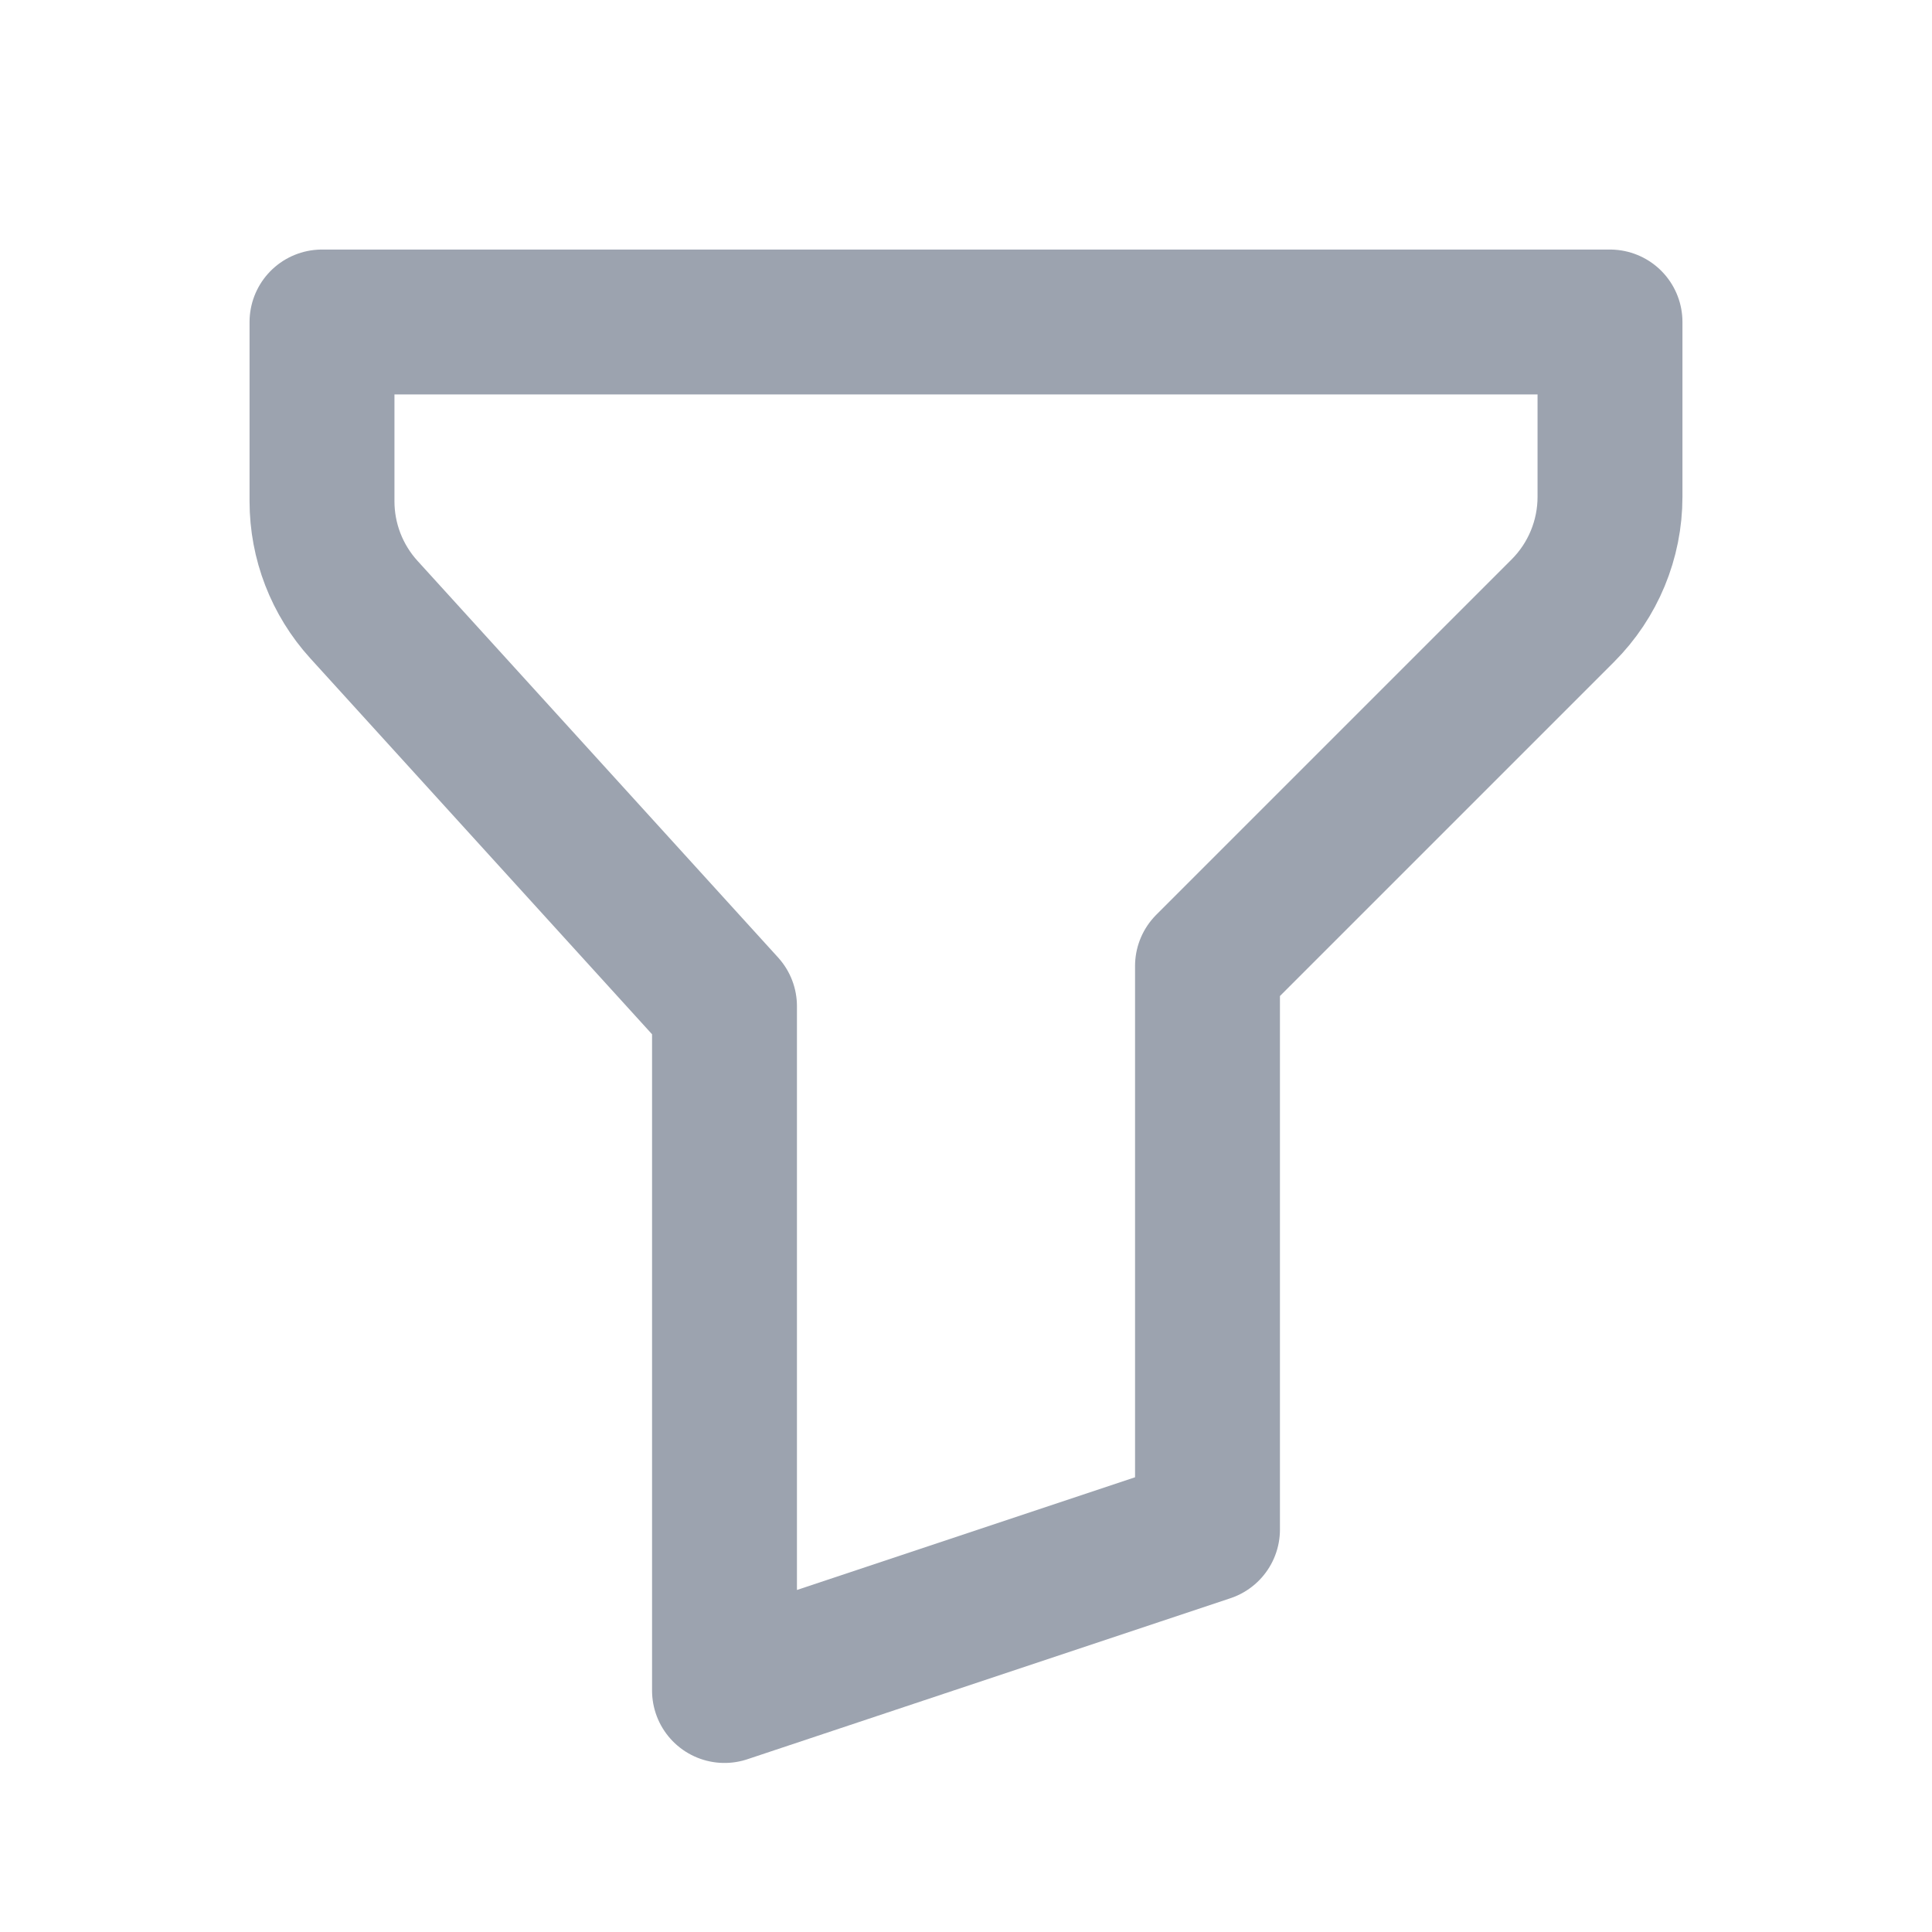
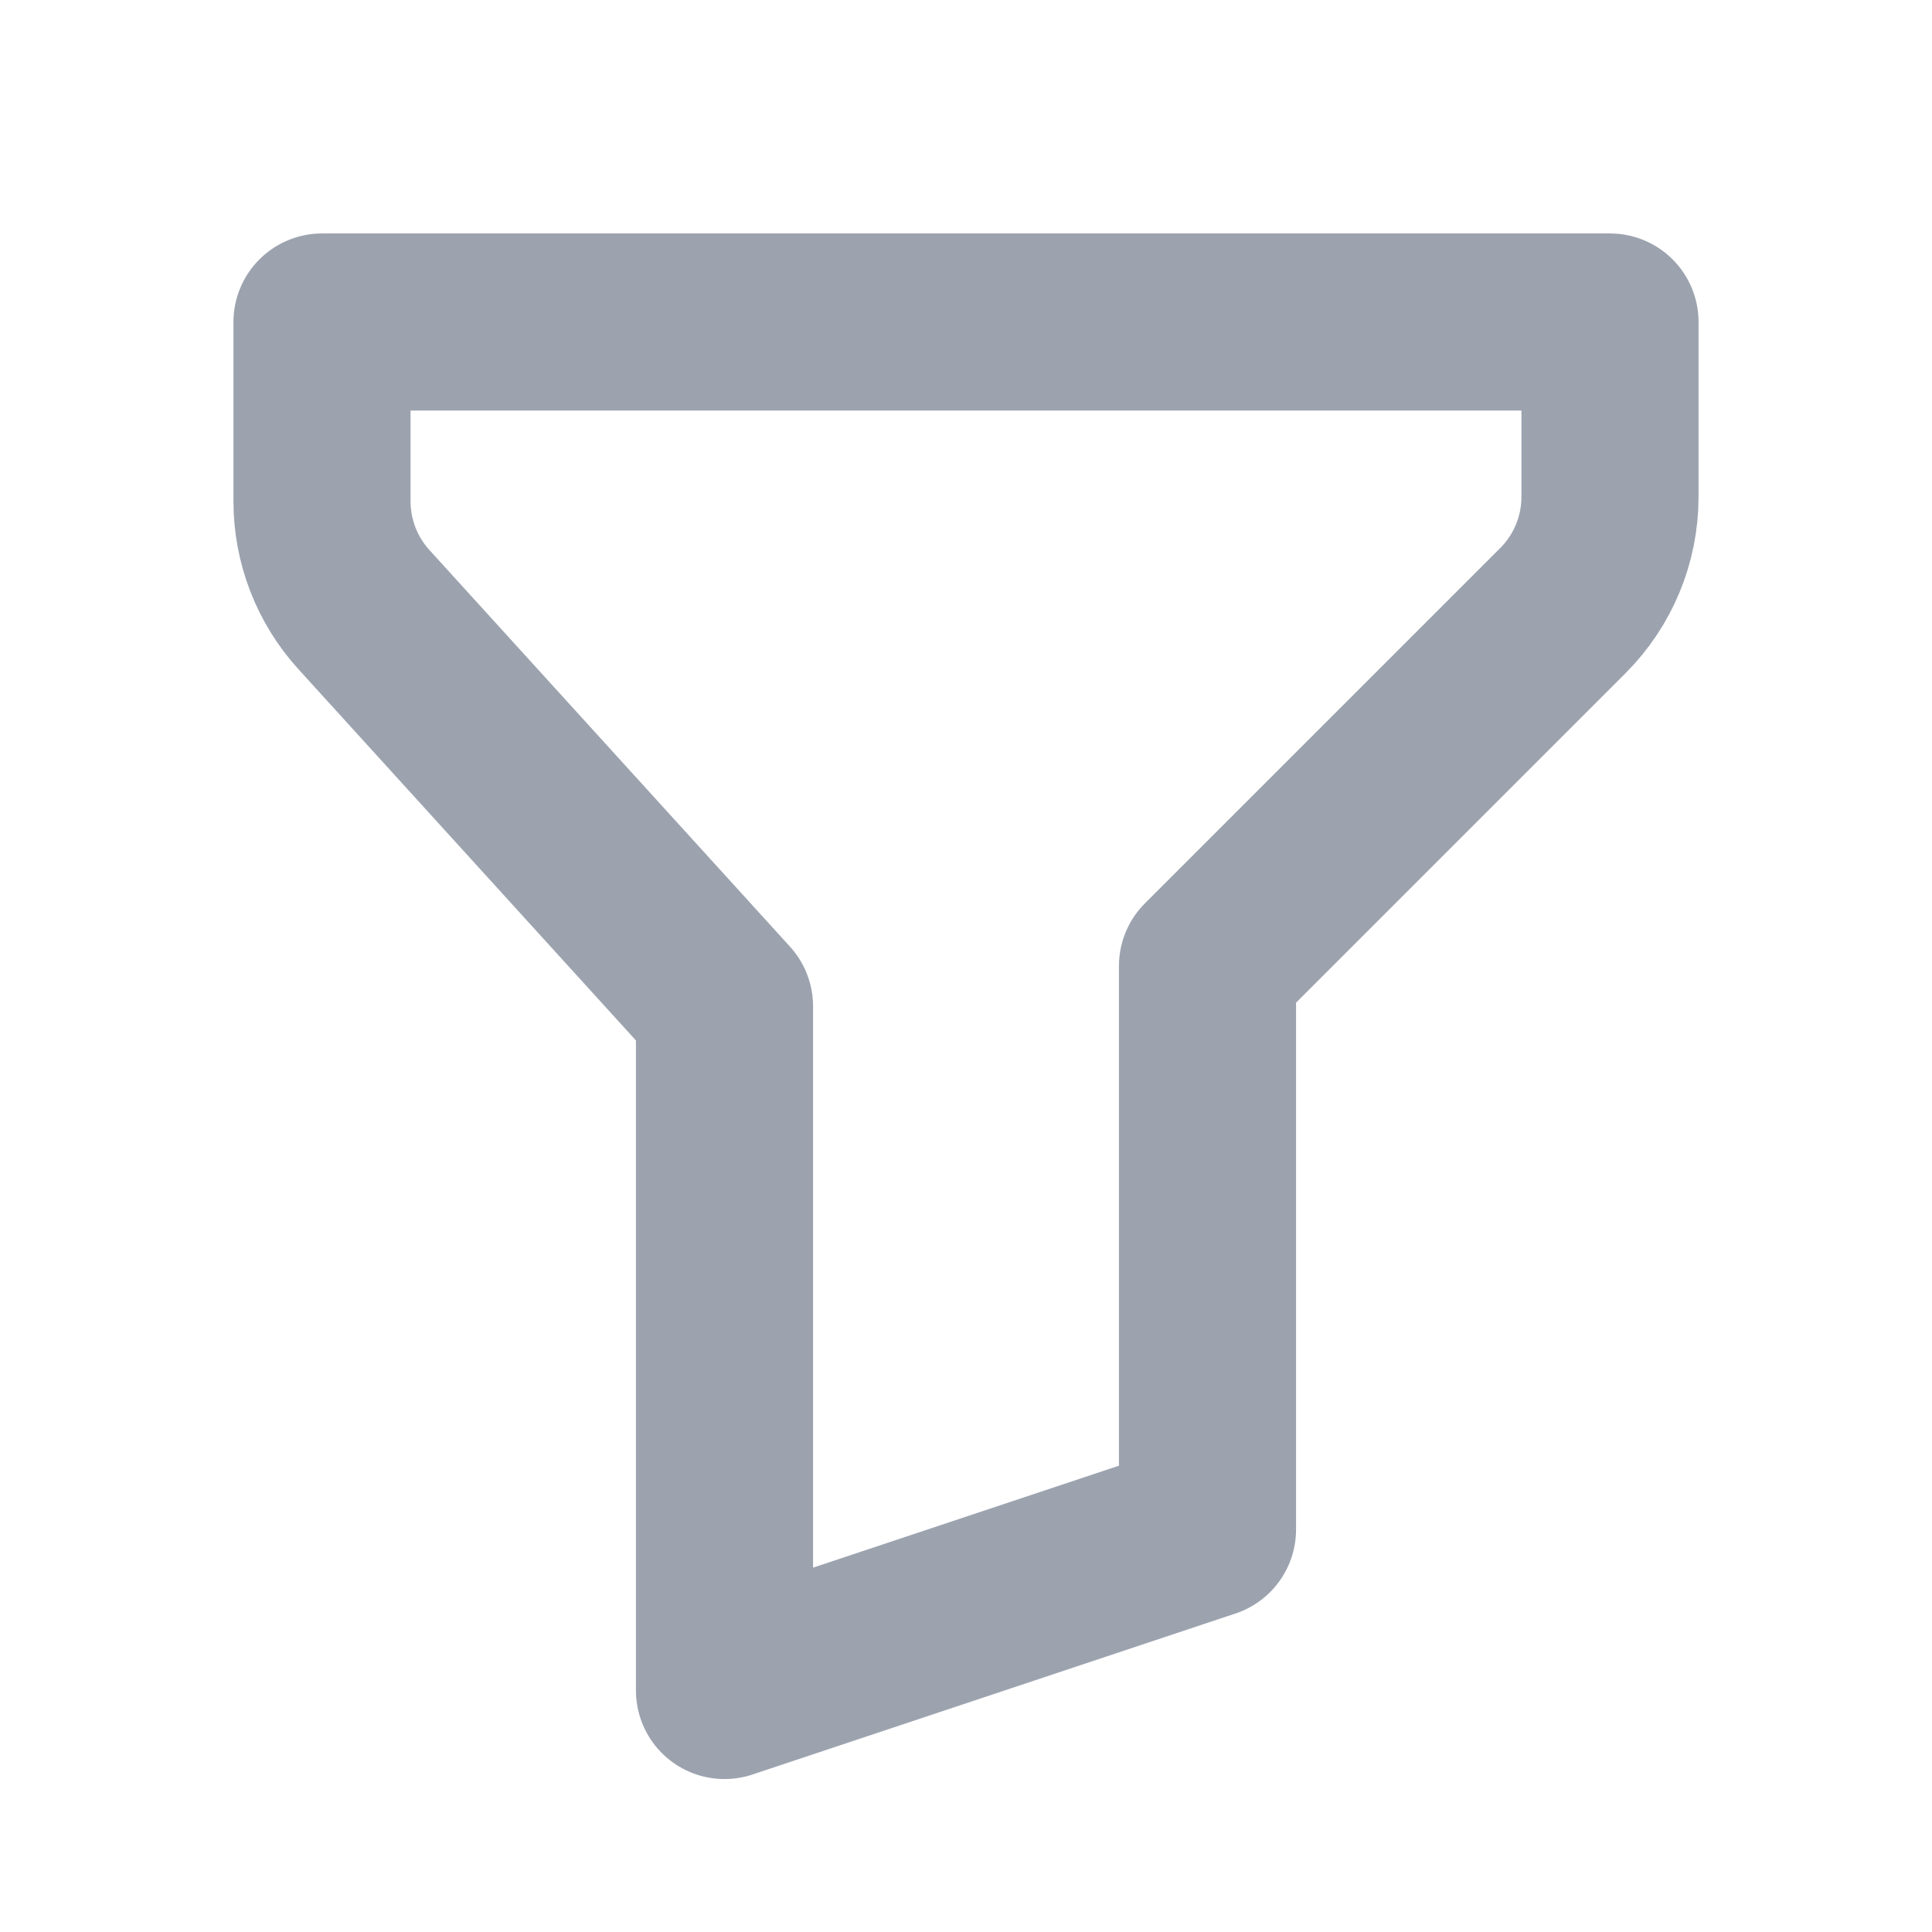
- <svg xmlns="http://www.w3.org/2000/svg" viewBox="0 0 24 24" fill="none" stroke="#9ca3af" stroke-width="1.8" stroke-linecap="round" stroke-linejoin="round">
+ <svg xmlns="http://www.w3.org/2000/svg" viewBox="0 0 24 24" fill="none" stroke="#9ca3af" stroke-width="2.2" stroke-linecap="round" stroke-linejoin="round">
  <path d="M4 4h16v2.172a2 2 0 0 1 -.586 1.414l-4.414 4.414v7l-6 2v-8.5l-4.48 -4.928a2 2 0 0 1 -.52 -1.345v-2.227" />
</svg>
